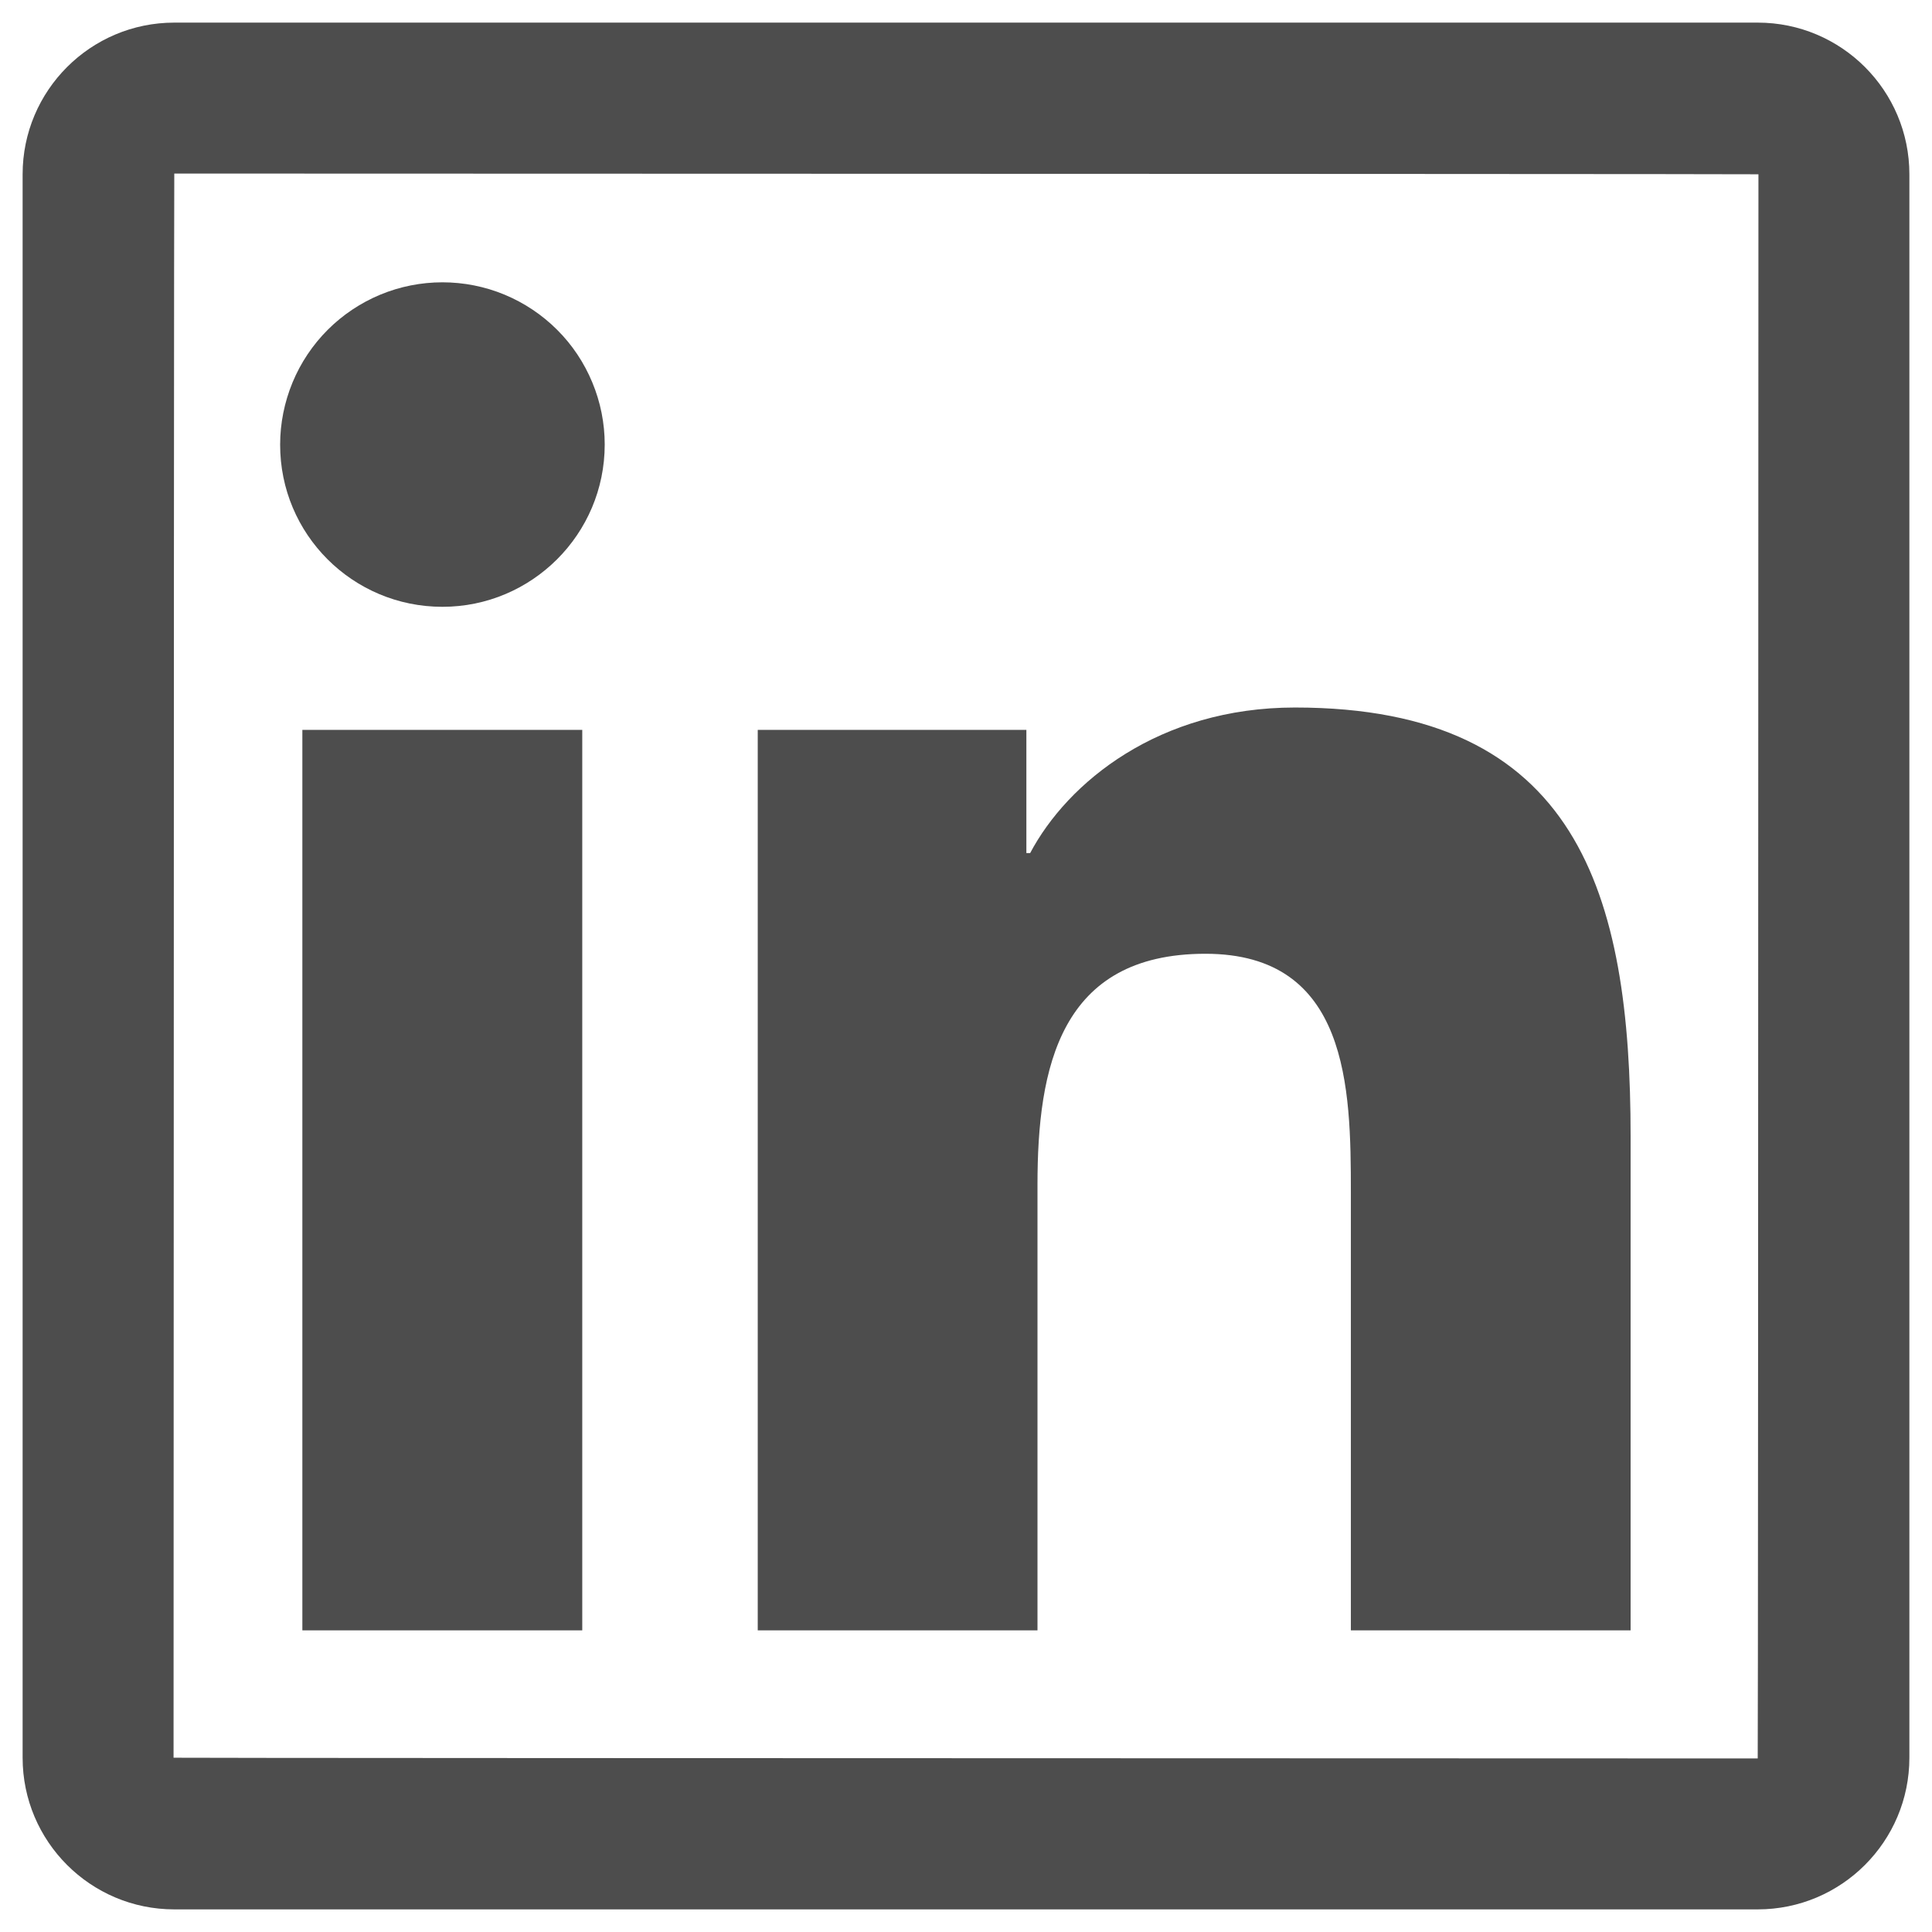
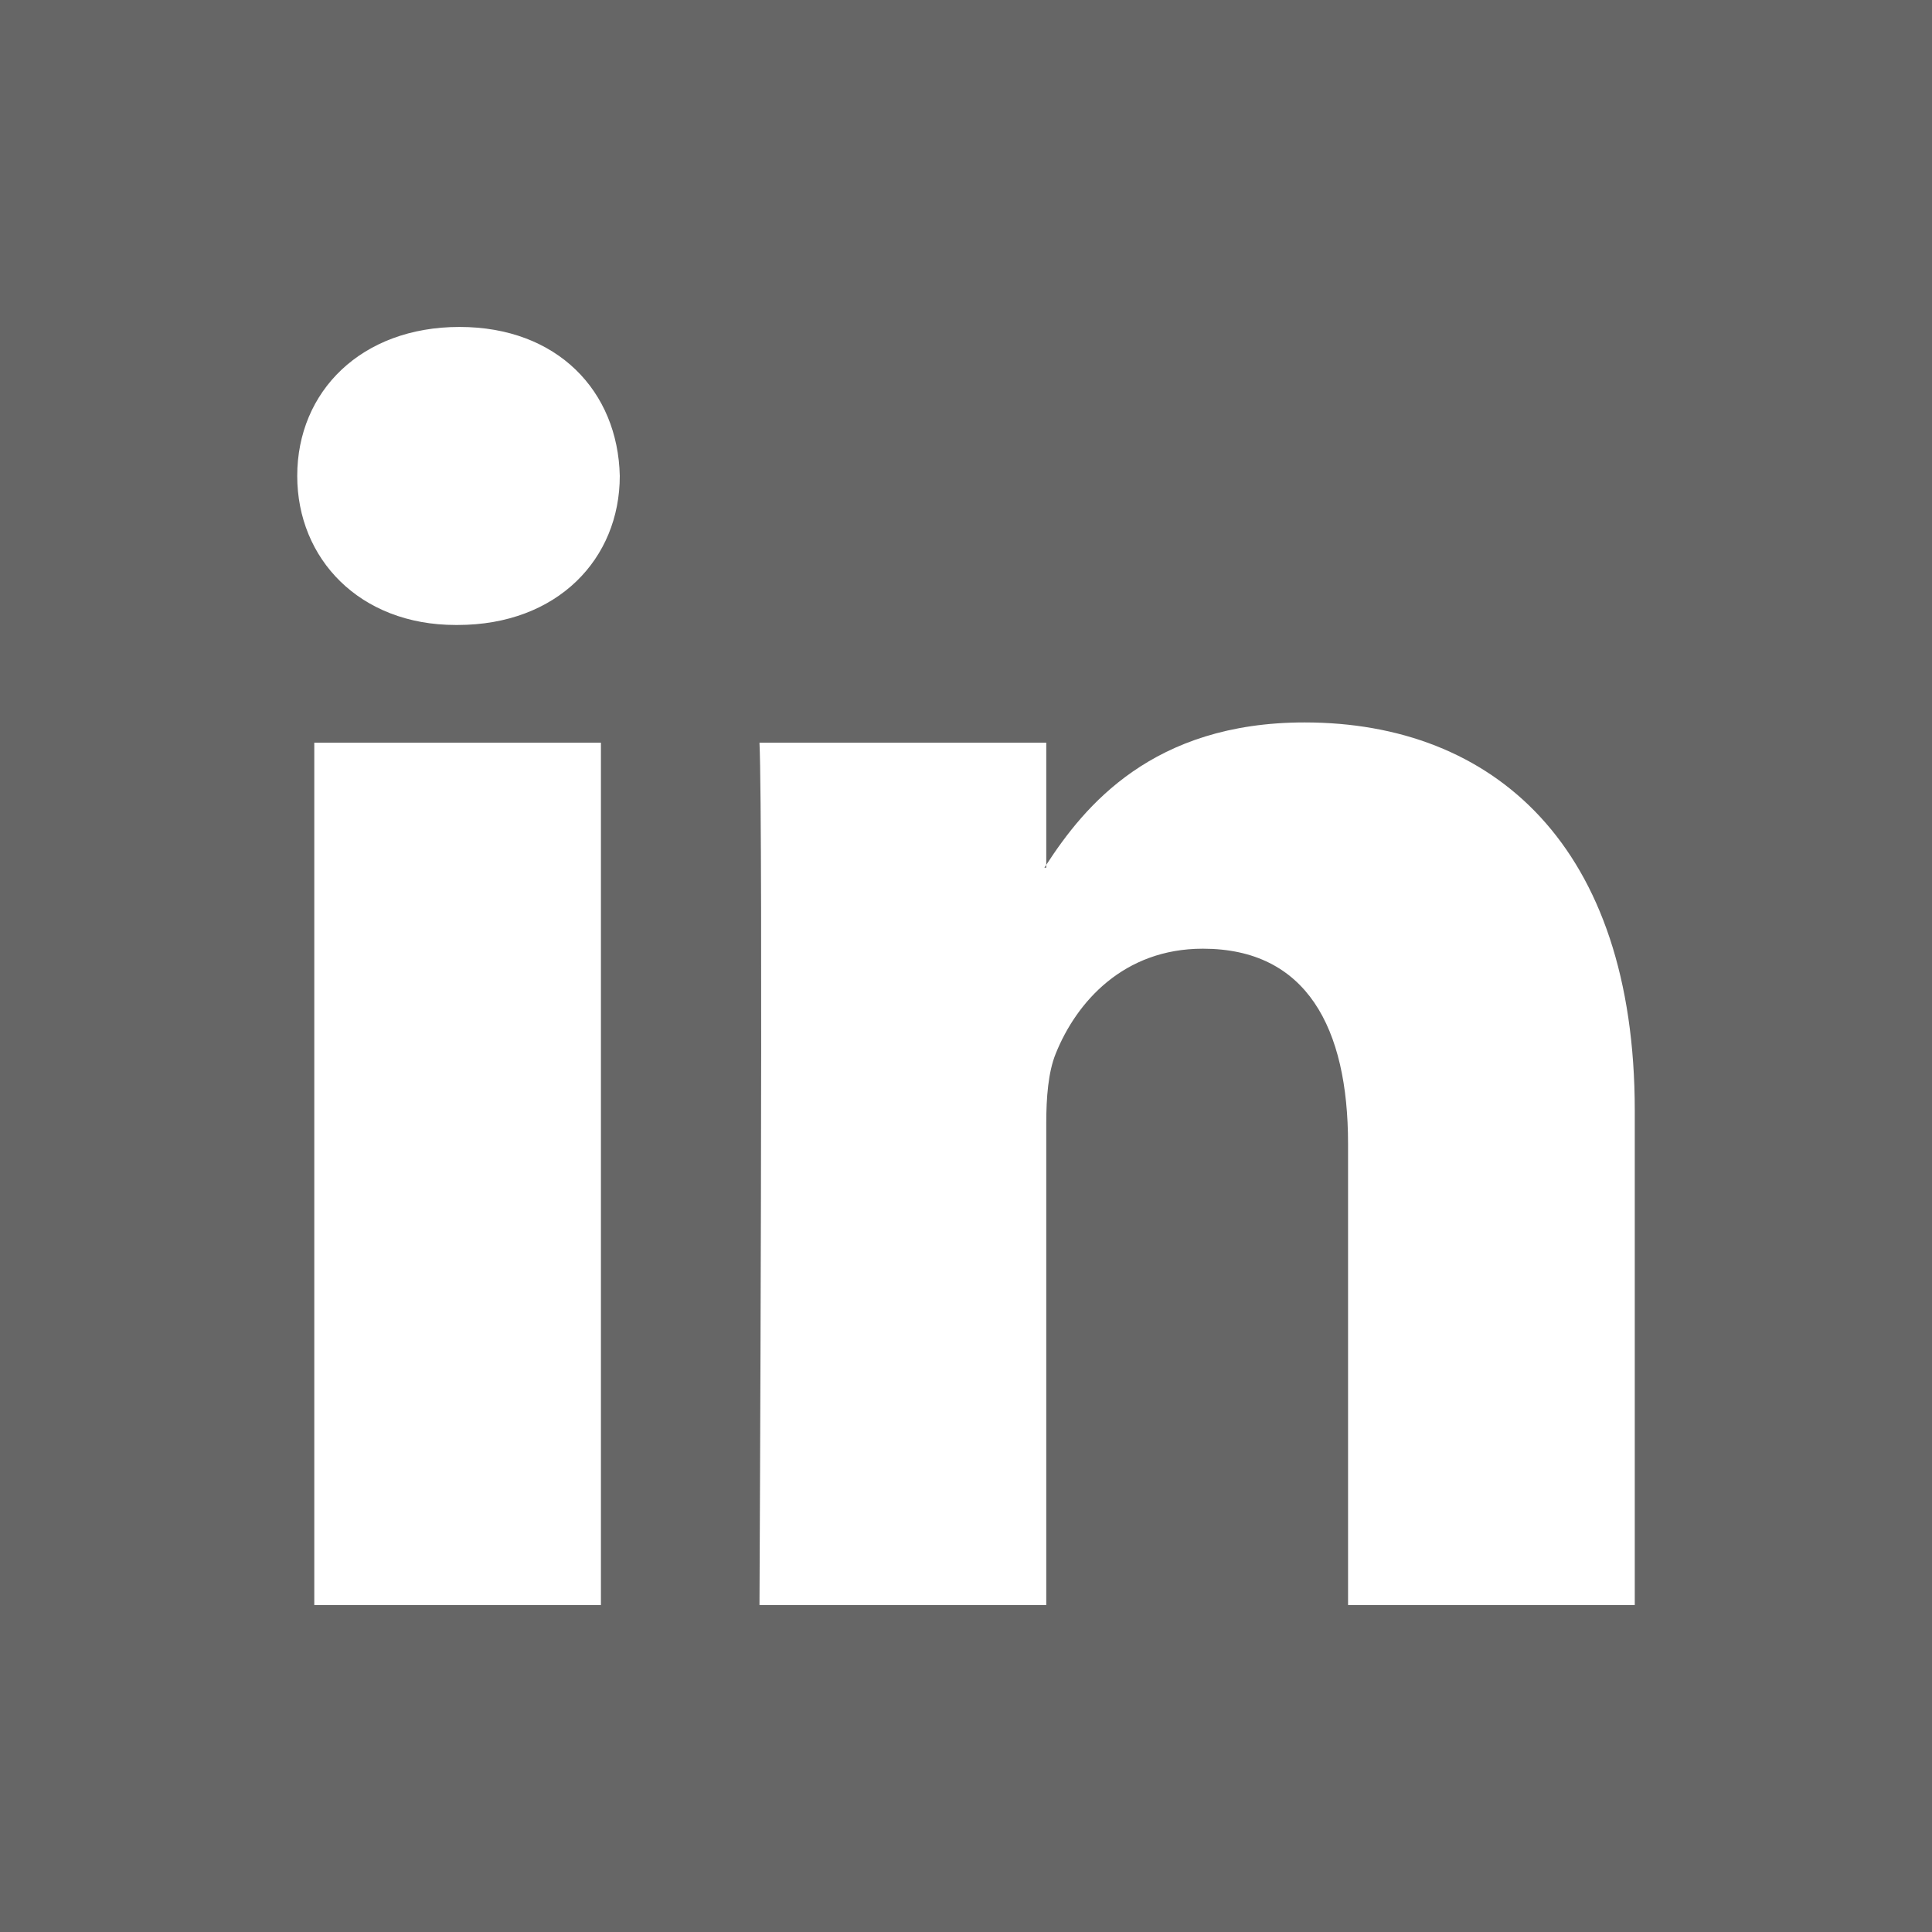
- <svg xmlns="http://www.w3.org/2000/svg" width="24" height="24" viewBox="0 0 24 24" fill="none">
-   <path d="M21.835 0.281H2.165C1.125 0.281 0.281 1.125 0.281 2.165V21.835C0.281 22.875 1.125 23.719 2.165 23.719H21.835C22.875 23.719 23.719 22.875 23.719 21.835V2.165C23.719 1.125 22.875 0.281 21.835 0.281ZM21.835 21.844C8.716 21.841 2.156 21.838 2.156 21.835C2.159 8.716 2.162 2.156 2.165 2.156C15.284 2.159 21.844 2.162 21.844 2.165C21.841 15.284 21.838 21.844 21.835 21.844ZM3.756 9.067H7.233V20.253H3.756V9.067ZM5.496 7.538C6.606 7.538 7.512 6.636 7.512 5.522C7.512 5.258 7.46 4.996 7.358 4.751C7.257 4.507 7.109 4.284 6.921 4.097C6.734 3.91 6.512 3.762 6.267 3.66C6.023 3.559 5.761 3.507 5.496 3.507C5.231 3.507 4.969 3.559 4.725 3.66C4.48 3.762 4.258 3.91 4.071 4.097C3.884 4.284 3.735 4.507 3.634 4.751C3.533 4.996 3.48 5.258 3.48 5.522C3.478 6.636 4.38 7.538 5.496 7.538ZM12.888 14.719C12.888 13.26 13.166 11.848 14.974 11.848C16.755 11.848 16.781 13.515 16.781 14.812V20.253H20.256V14.118C20.256 11.106 19.605 8.789 16.087 8.789C14.396 8.789 13.263 9.718 12.797 10.597H12.75V9.067H9.413V20.253H12.888V14.719Z" fill="#4D4D4D" />
+ <svg xmlns="http://www.w3.org/2000/svg" fill="#666666" height="800px" width="800px" version="1.1" id="Layer_1" viewBox="0 0 455 455" xml:space="preserve">
+   <g>
+     <path style="fill-rule:evenodd;clip-rule:evenodd;" d="M246.4,204.35v-0.665c-0.136,0.223-0.324,0.446-0.442,0.665H246.4z" />
+     <path style="fill-rule:evenodd;clip-rule:evenodd;" d="M0,0v455h455V0H0z M141.522,378.002H74.016V174.906h67.506V378.002z    M107.769,147.186h-0.446C84.678,147.186,70,131.585,70,112.085c0-19.928,15.107-35.087,38.211-35.087   c23.109,0,37.31,15.159,37.752,35.087C145.963,131.585,131.32,147.186,107.769,147.186z M385,378.002h-67.524V269.345   c0-27.291-9.756-45.92-34.195-45.92c-18.664,0-29.755,12.543-34.641,24.693c-1.776,4.34-2.24,10.373-2.24,16.459v113.426h-67.537   c0,0,0.905-184.043,0-203.096H246.4v28.779c8.973-13.807,24.986-33.547,60.856-33.547c44.437,0,77.744,29.02,77.744,91.398V378.002   z" />
+   </g>
</svg>
